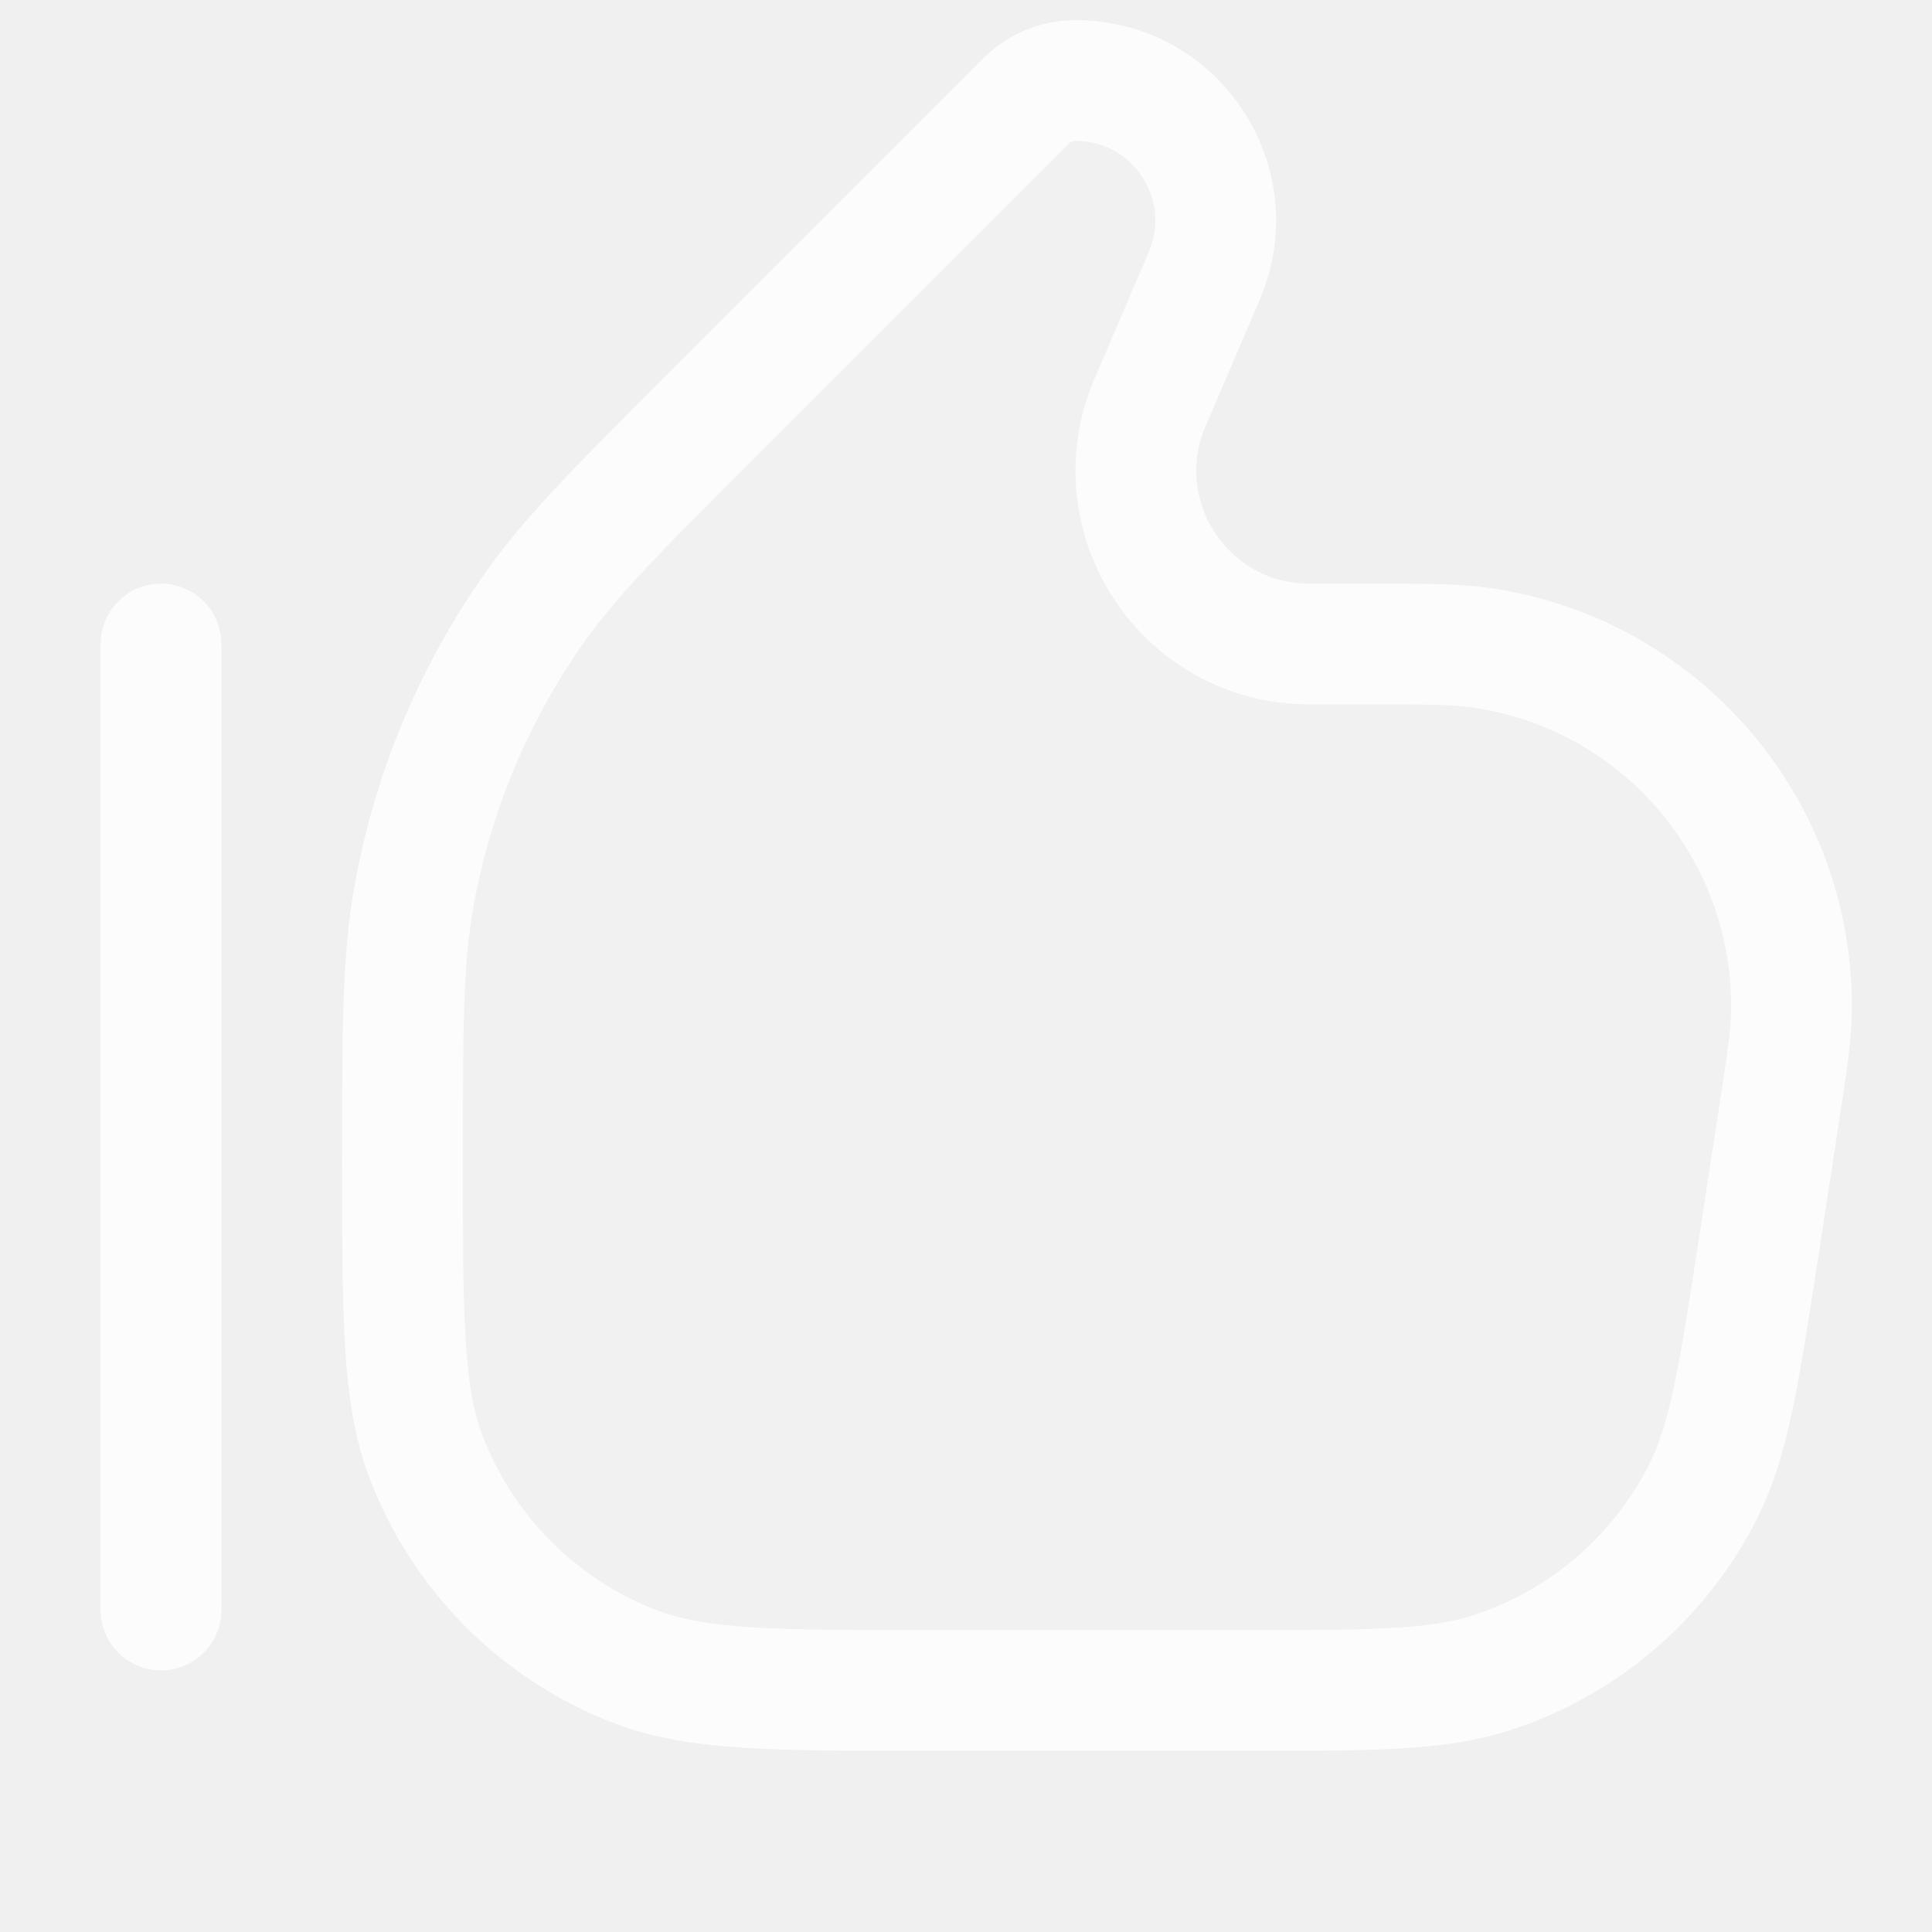
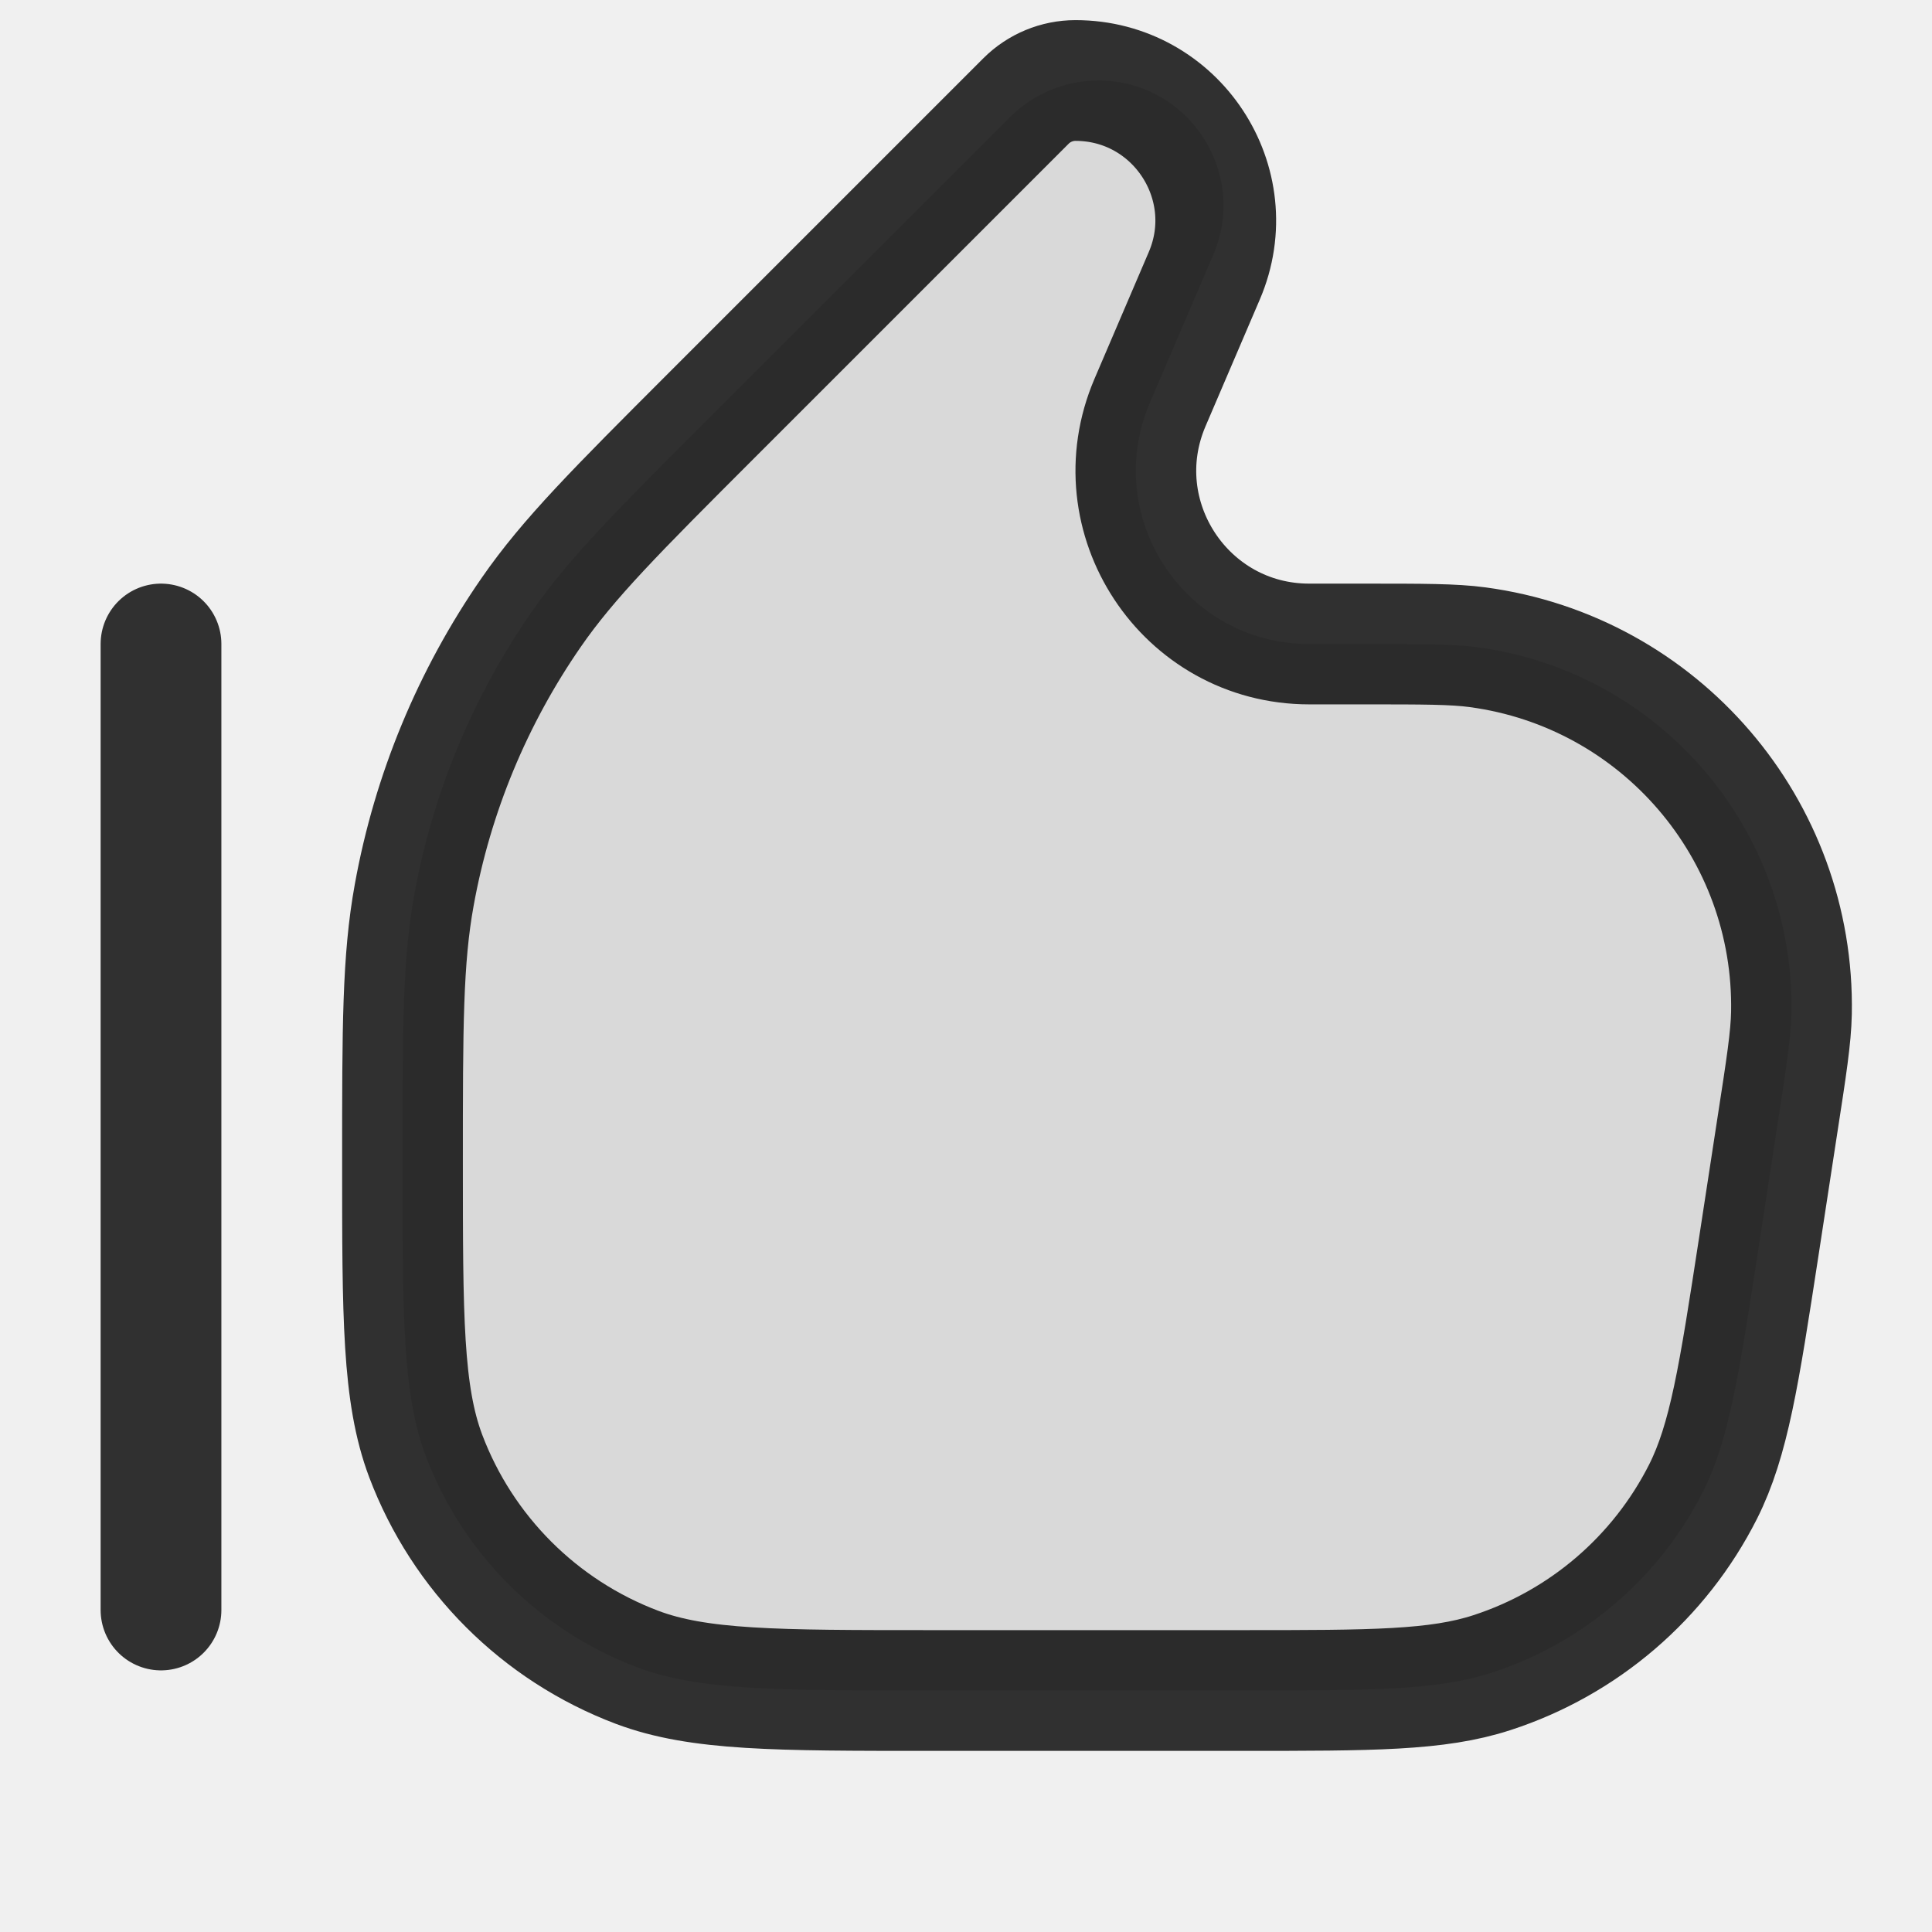
<svg xmlns="http://www.w3.org/2000/svg" width="12" height="12" viewBox="0 0 12 12" fill="none">
-   <path opacity="0.12" d="M6.272 0.728L4.422 2.578C3.828 3.172 3.531 3.469 3.3 3.803C2.935 4.33 2.687 4.928 2.573 5.558C2.5 5.958 2.5 6.378 2.5 7.218C2.5 8.179 2.5 8.66 2.644 9.043C2.873 9.649 3.351 10.127 3.957 10.356C4.34 10.5 4.821 10.5 5.782 10.5H7.712C8.522 10.5 8.927 10.5 9.267 10.389C9.836 10.204 10.308 9.799 10.578 9.265C10.739 8.945 10.801 8.545 10.924 7.744L11.039 6.994C11.096 6.627 11.124 6.443 11.127 6.293C11.149 5.15 10.31 4.172 9.177 4.02C9.028 4 8.842 4 8.471 4H8.132C7.359 4 6.839 3.21 7.143 2.5L7.536 1.583C7.756 1.07 7.38 0.5 6.822 0.5C6.616 0.5 6.418 0.582 6.272 0.728Z" fill="white" fill-opacity="0.8" />
-   <path d="M1 4L1 10M5.782 10.5H7.712C8.522 10.5 8.927 10.5 9.267 10.389C9.836 10.204 10.308 9.799 10.578 9.265C10.739 8.945 10.801 8.545 10.924 7.744L11.039 6.994C11.096 6.627 11.124 6.443 11.127 6.293C11.149 5.15 10.31 4.172 9.177 4.02C9.028 4 8.842 4 8.471 4H8.132C7.359 4 6.839 3.21 7.143 2.5L7.48 1.713C7.726 1.139 7.305 0.5 6.68 0.5V0.5C6.565 0.5 6.454 0.546 6.373 0.627L4.422 2.578C3.828 3.172 3.531 3.469 3.3 3.803C2.935 4.33 2.687 4.928 2.573 5.558C2.5 5.958 2.5 6.378 2.5 7.218V7.218C2.5 8.179 2.5 8.66 2.644 9.043C2.873 9.649 3.351 10.127 3.957 10.356C4.34 10.5 4.821 10.5 5.782 10.5Z" stroke="white" stroke-opacity="0.8" stroke-width="0.75" stroke-linecap="round" stroke-linejoin="round" />
+   <path opacity="0.12" d="M6.272 0.728L4.422 2.578C3.828 3.172 3.531 3.469 3.3 3.803C2.935 4.33 2.687 4.928 2.573 5.558C2.5 5.958 2.5 6.378 2.5 7.218C2.5 8.179 2.5 8.66 2.644 9.043C2.873 9.649 3.351 10.127 3.957 10.356C4.34 10.5 4.821 10.5 5.782 10.5H7.712C8.522 10.5 8.927 10.5 9.267 10.389C9.836 10.204 10.308 9.799 10.578 9.265C10.739 8.945 10.801 8.545 10.924 7.744L11.039 6.994C11.096 6.627 11.124 6.443 11.127 6.293C11.149 5.15 10.31 4.172 9.177 4.02C9.028 4 8.842 4 8.471 4H8.132C7.359 4 6.839 3.21 7.143 2.5L7.536 1.583C7.756 1.07 7.38 0.5 6.822 0.5C6.616 0.5 6.418 0.582 6.272 0.728Z" fill="currentColor" fill-opacity="0.8" />
+   <path d="M1 4L1 10M5.782 10.5H7.712C8.522 10.5 8.927 10.5 9.267 10.389C9.836 10.204 10.308 9.799 10.578 9.265C10.739 8.945 10.801 8.545 10.924 7.744L11.039 6.994C11.096 6.627 11.124 6.443 11.127 6.293C11.149 5.15 10.31 4.172 9.177 4.02C9.028 4 8.842 4 8.471 4H8.132C7.359 4 6.839 3.21 7.143 2.5L7.48 1.713C7.726 1.139 7.305 0.5 6.68 0.5V0.5C6.565 0.5 6.454 0.546 6.373 0.627L4.422 2.578C3.828 3.172 3.531 3.469 3.3 3.803C2.935 4.33 2.687 4.928 2.573 5.558C2.5 5.958 2.5 6.378 2.5 7.218V7.218C2.5 8.179 2.5 8.66 2.644 9.043C2.873 9.649 3.351 10.127 3.957 10.356C4.34 10.5 4.821 10.5 5.782 10.5Z" stroke="currentColor" stroke-opacity="0.8" stroke-width="0.75" stroke-linecap="round" stroke-linejoin="round" />
</svg>
